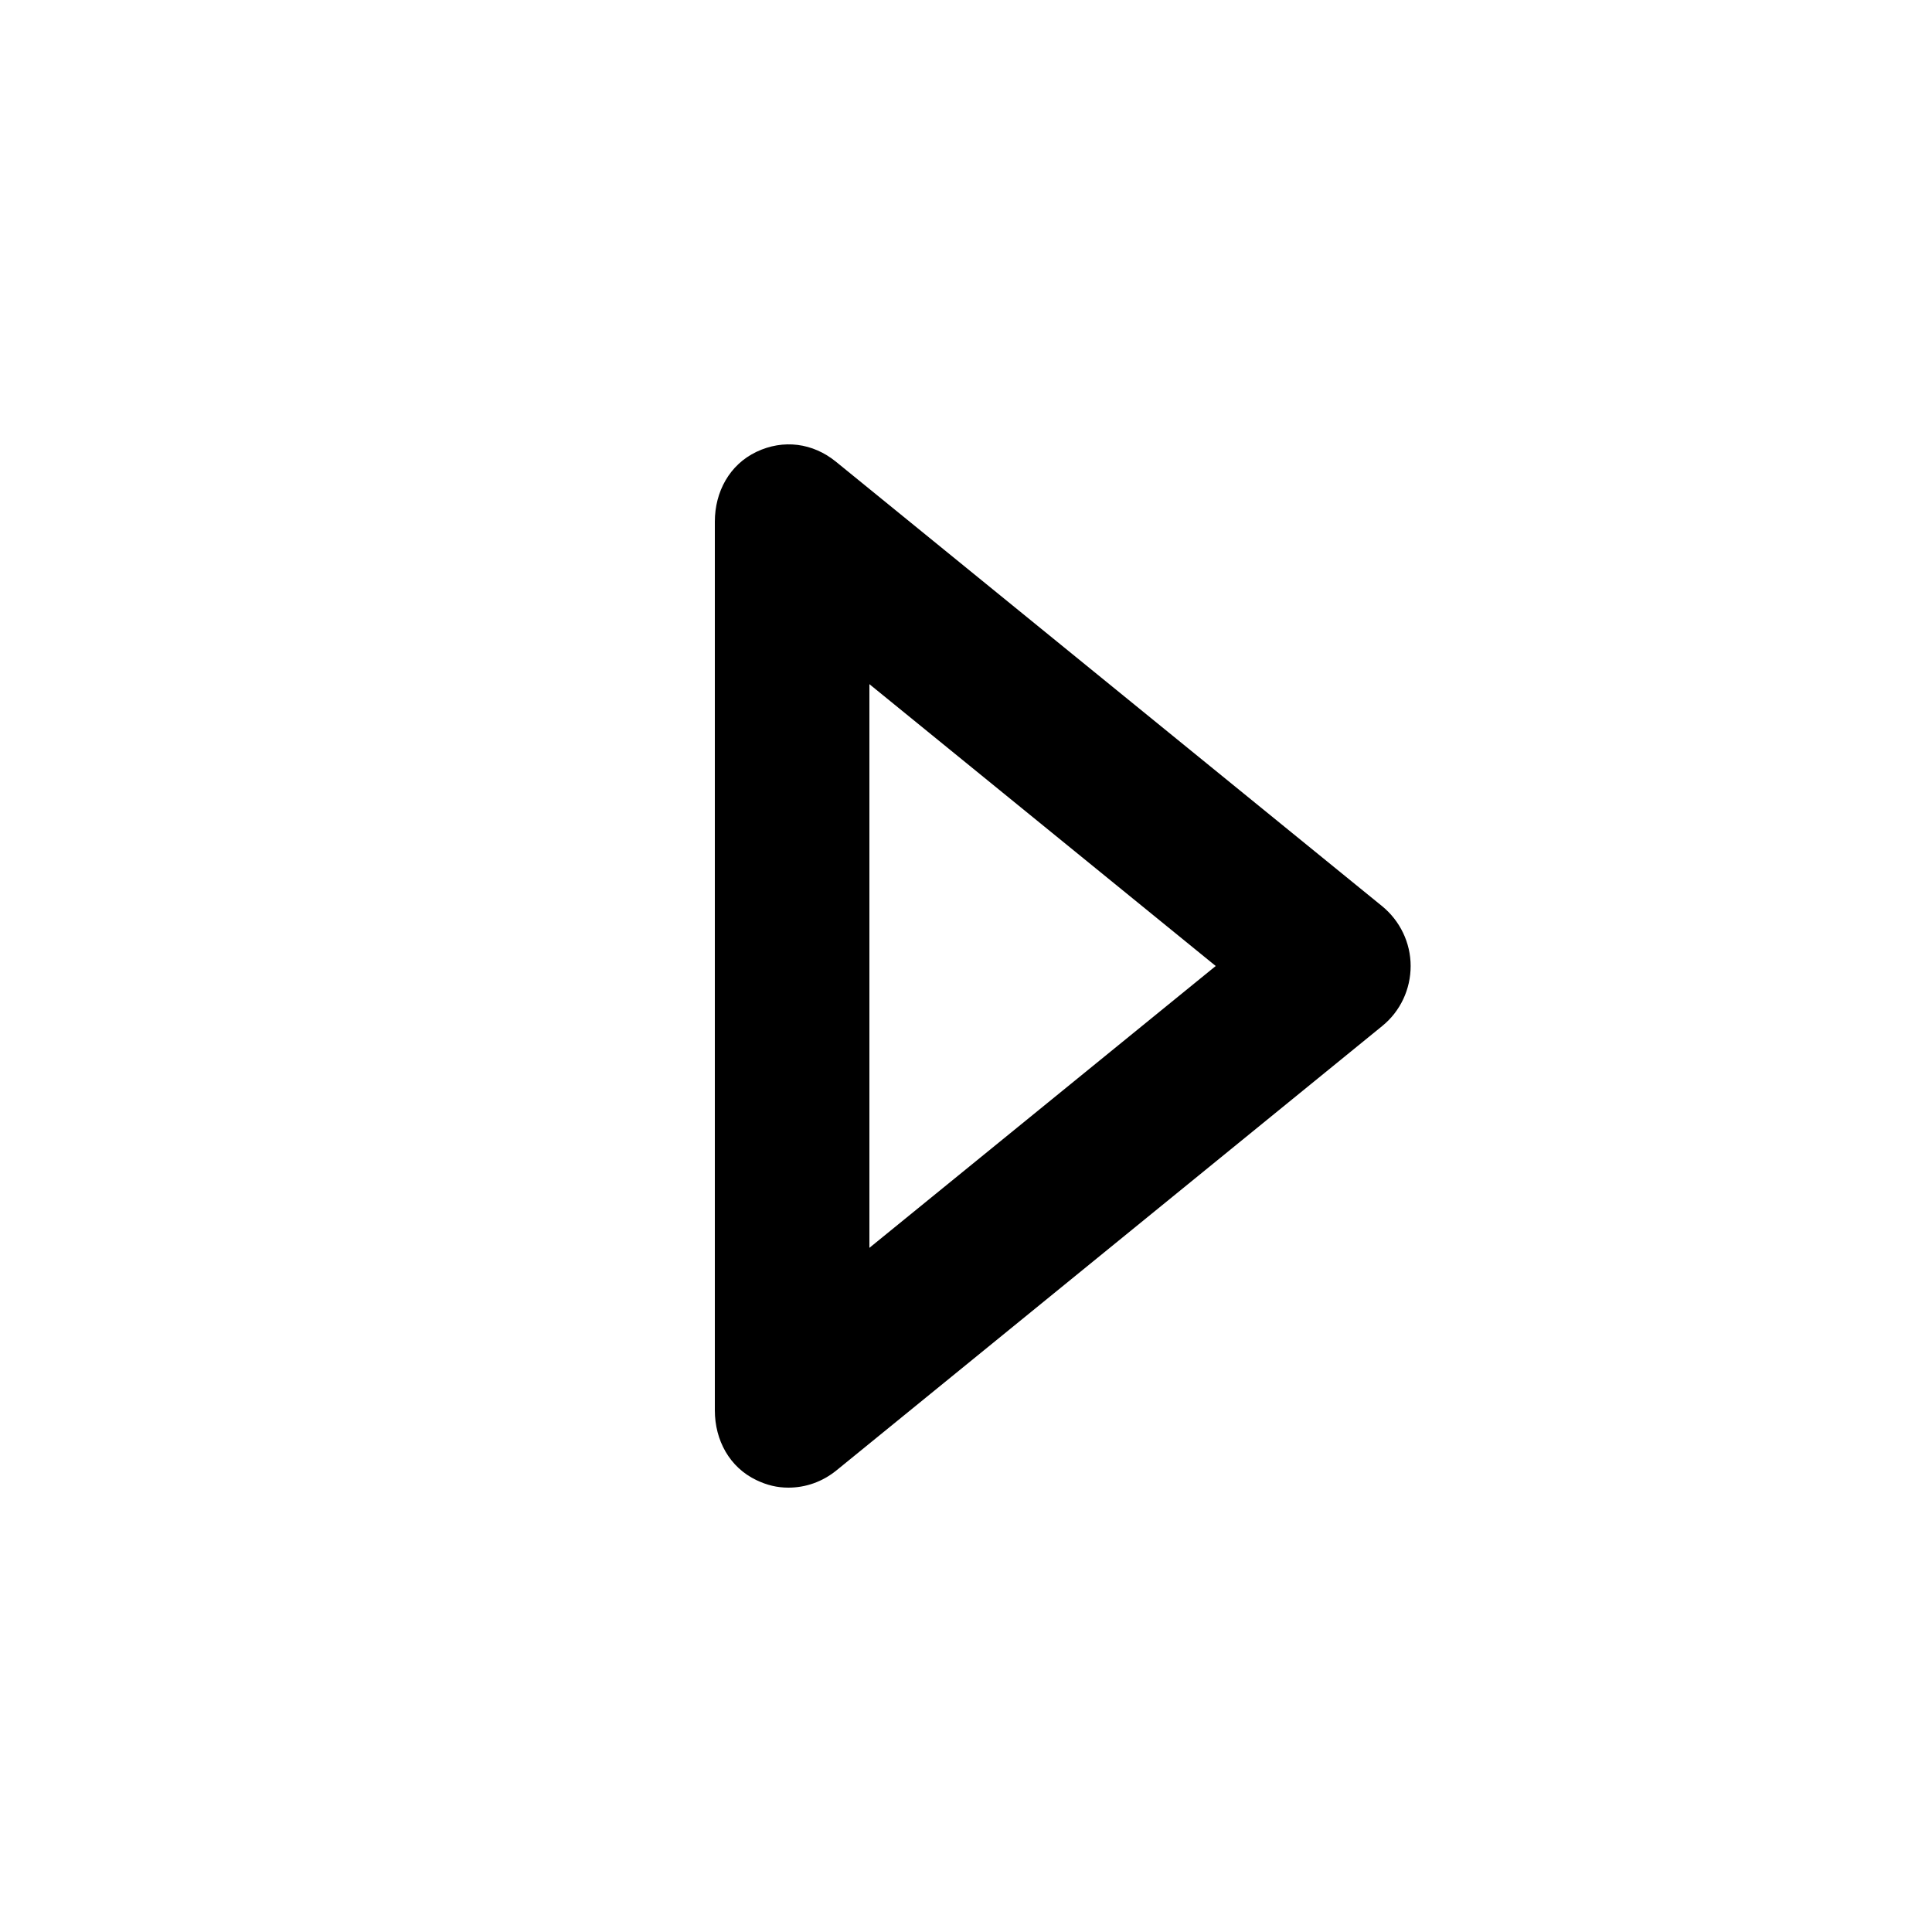
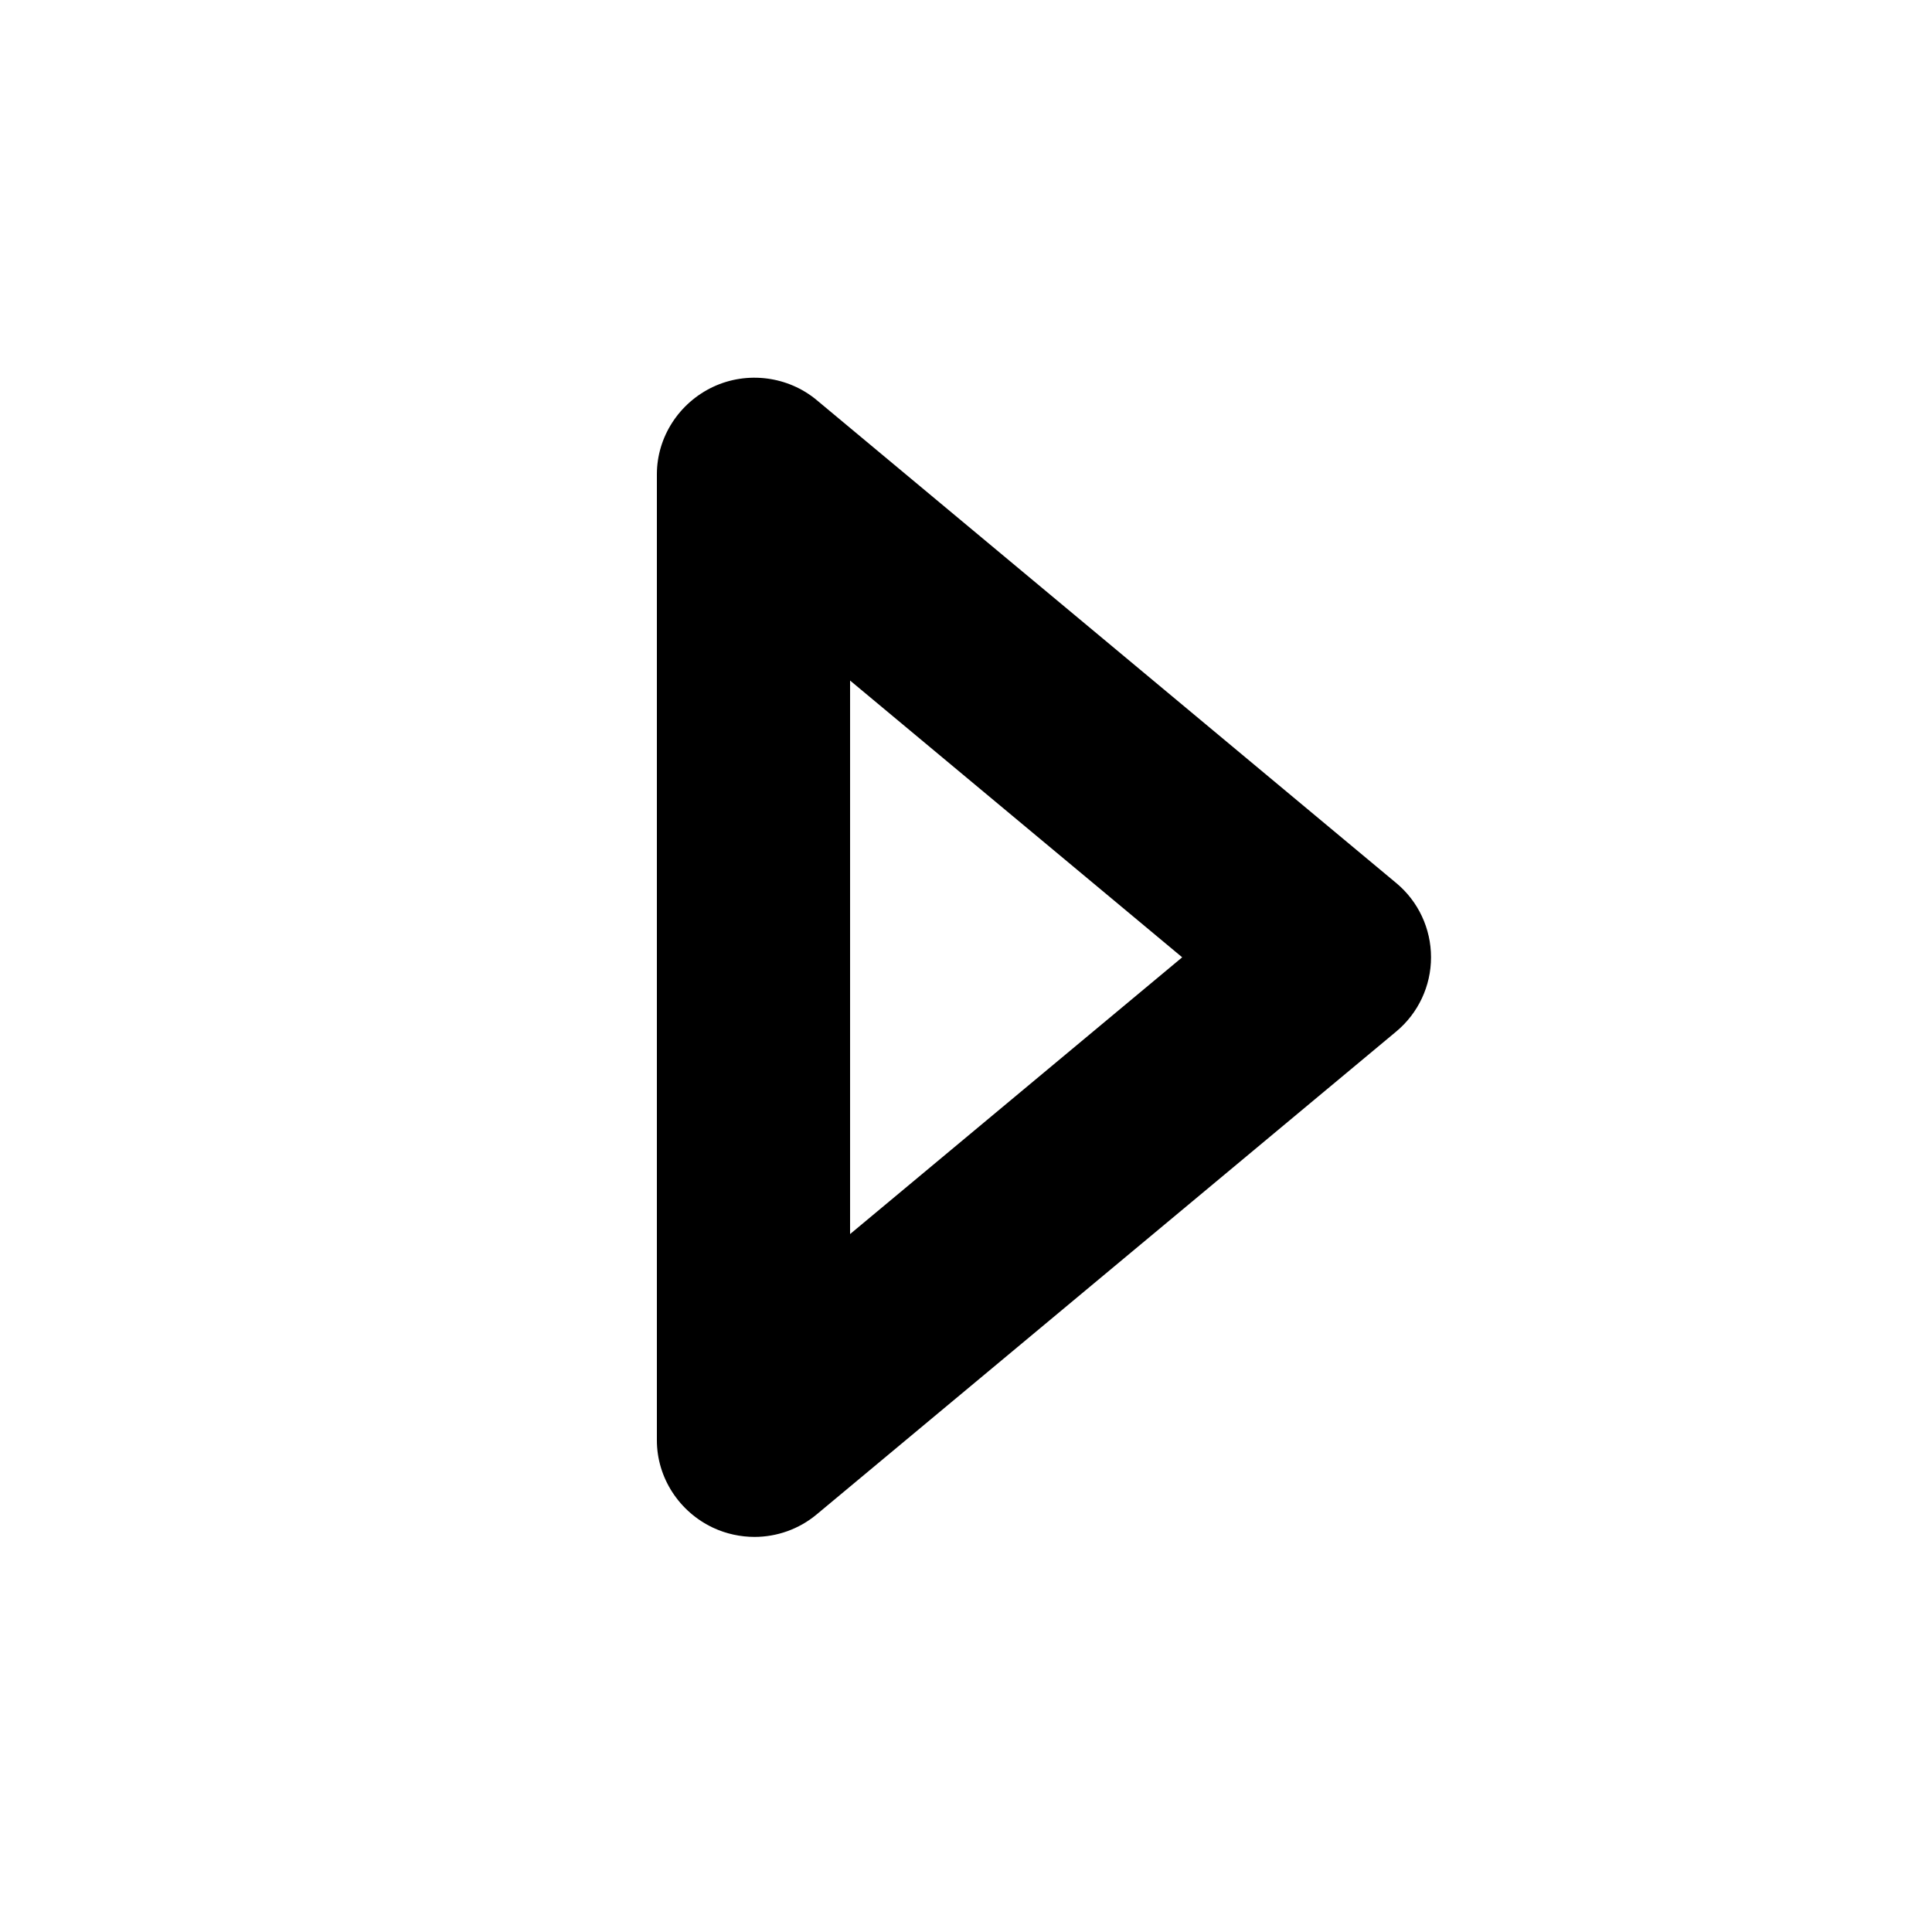
- <svg xmlns="http://www.w3.org/2000/svg" version="1.0" x="0px" y="0px" width="100px" height="100px" viewBox="0 0 100 100" enable-background="new 0 0 100 100" xml:space="preserve">
-   <g id="Layer_3">
+ <svg xmlns="http://www.w3.org/2000/svg" version="1.1" x="0px" y="0px" width="100px" height="100px" viewBox="0 0 100 100" enable-background="new 0 0 100 100" xml:space="preserve">
+   <g id="Layer_3" display="none">
</g>
  <g id="Your_Icon">
</g>
  <g id="Layer_4">
    <g>
-       <path d="M71.531,46.897l-28.264-23c-1.198-0.974-2.721-1.171-4.113-0.51C37.76,24.051,37,25.456,37,27v46    c0,1.544,0.76,2.949,2.154,3.612C39.701,76.872,40.223,77,40.807,77c0.902,0,1.766-0.306,2.493-0.897l28.248-23    c0.934-0.76,1.467-1.899,1.467-3.103S72.464,47.657,71.531,46.897z M45,64.588V35.412L62.926,50L45,64.588z" />
+       <path d="M72.273,45.709l-30-25c-1.49-1.242-3.602-1.509-5.357-0.688C35.158,20.845,34,22.609,34,24.55v50    c0,1.94,1.158,3.705,2.916,4.528c0.677,0.316,1.418,0.472,2.138,0.472c1.148,0,2.294-0.396,3.21-1.159l30.005-25    c1.14-0.949,1.801-2.356,1.801-3.841S73.413,46.658,72.273,45.709z M44,63.875v-28.65L61.19,49.55L44,63.875z" />
    </g>
  </g>
</svg>
